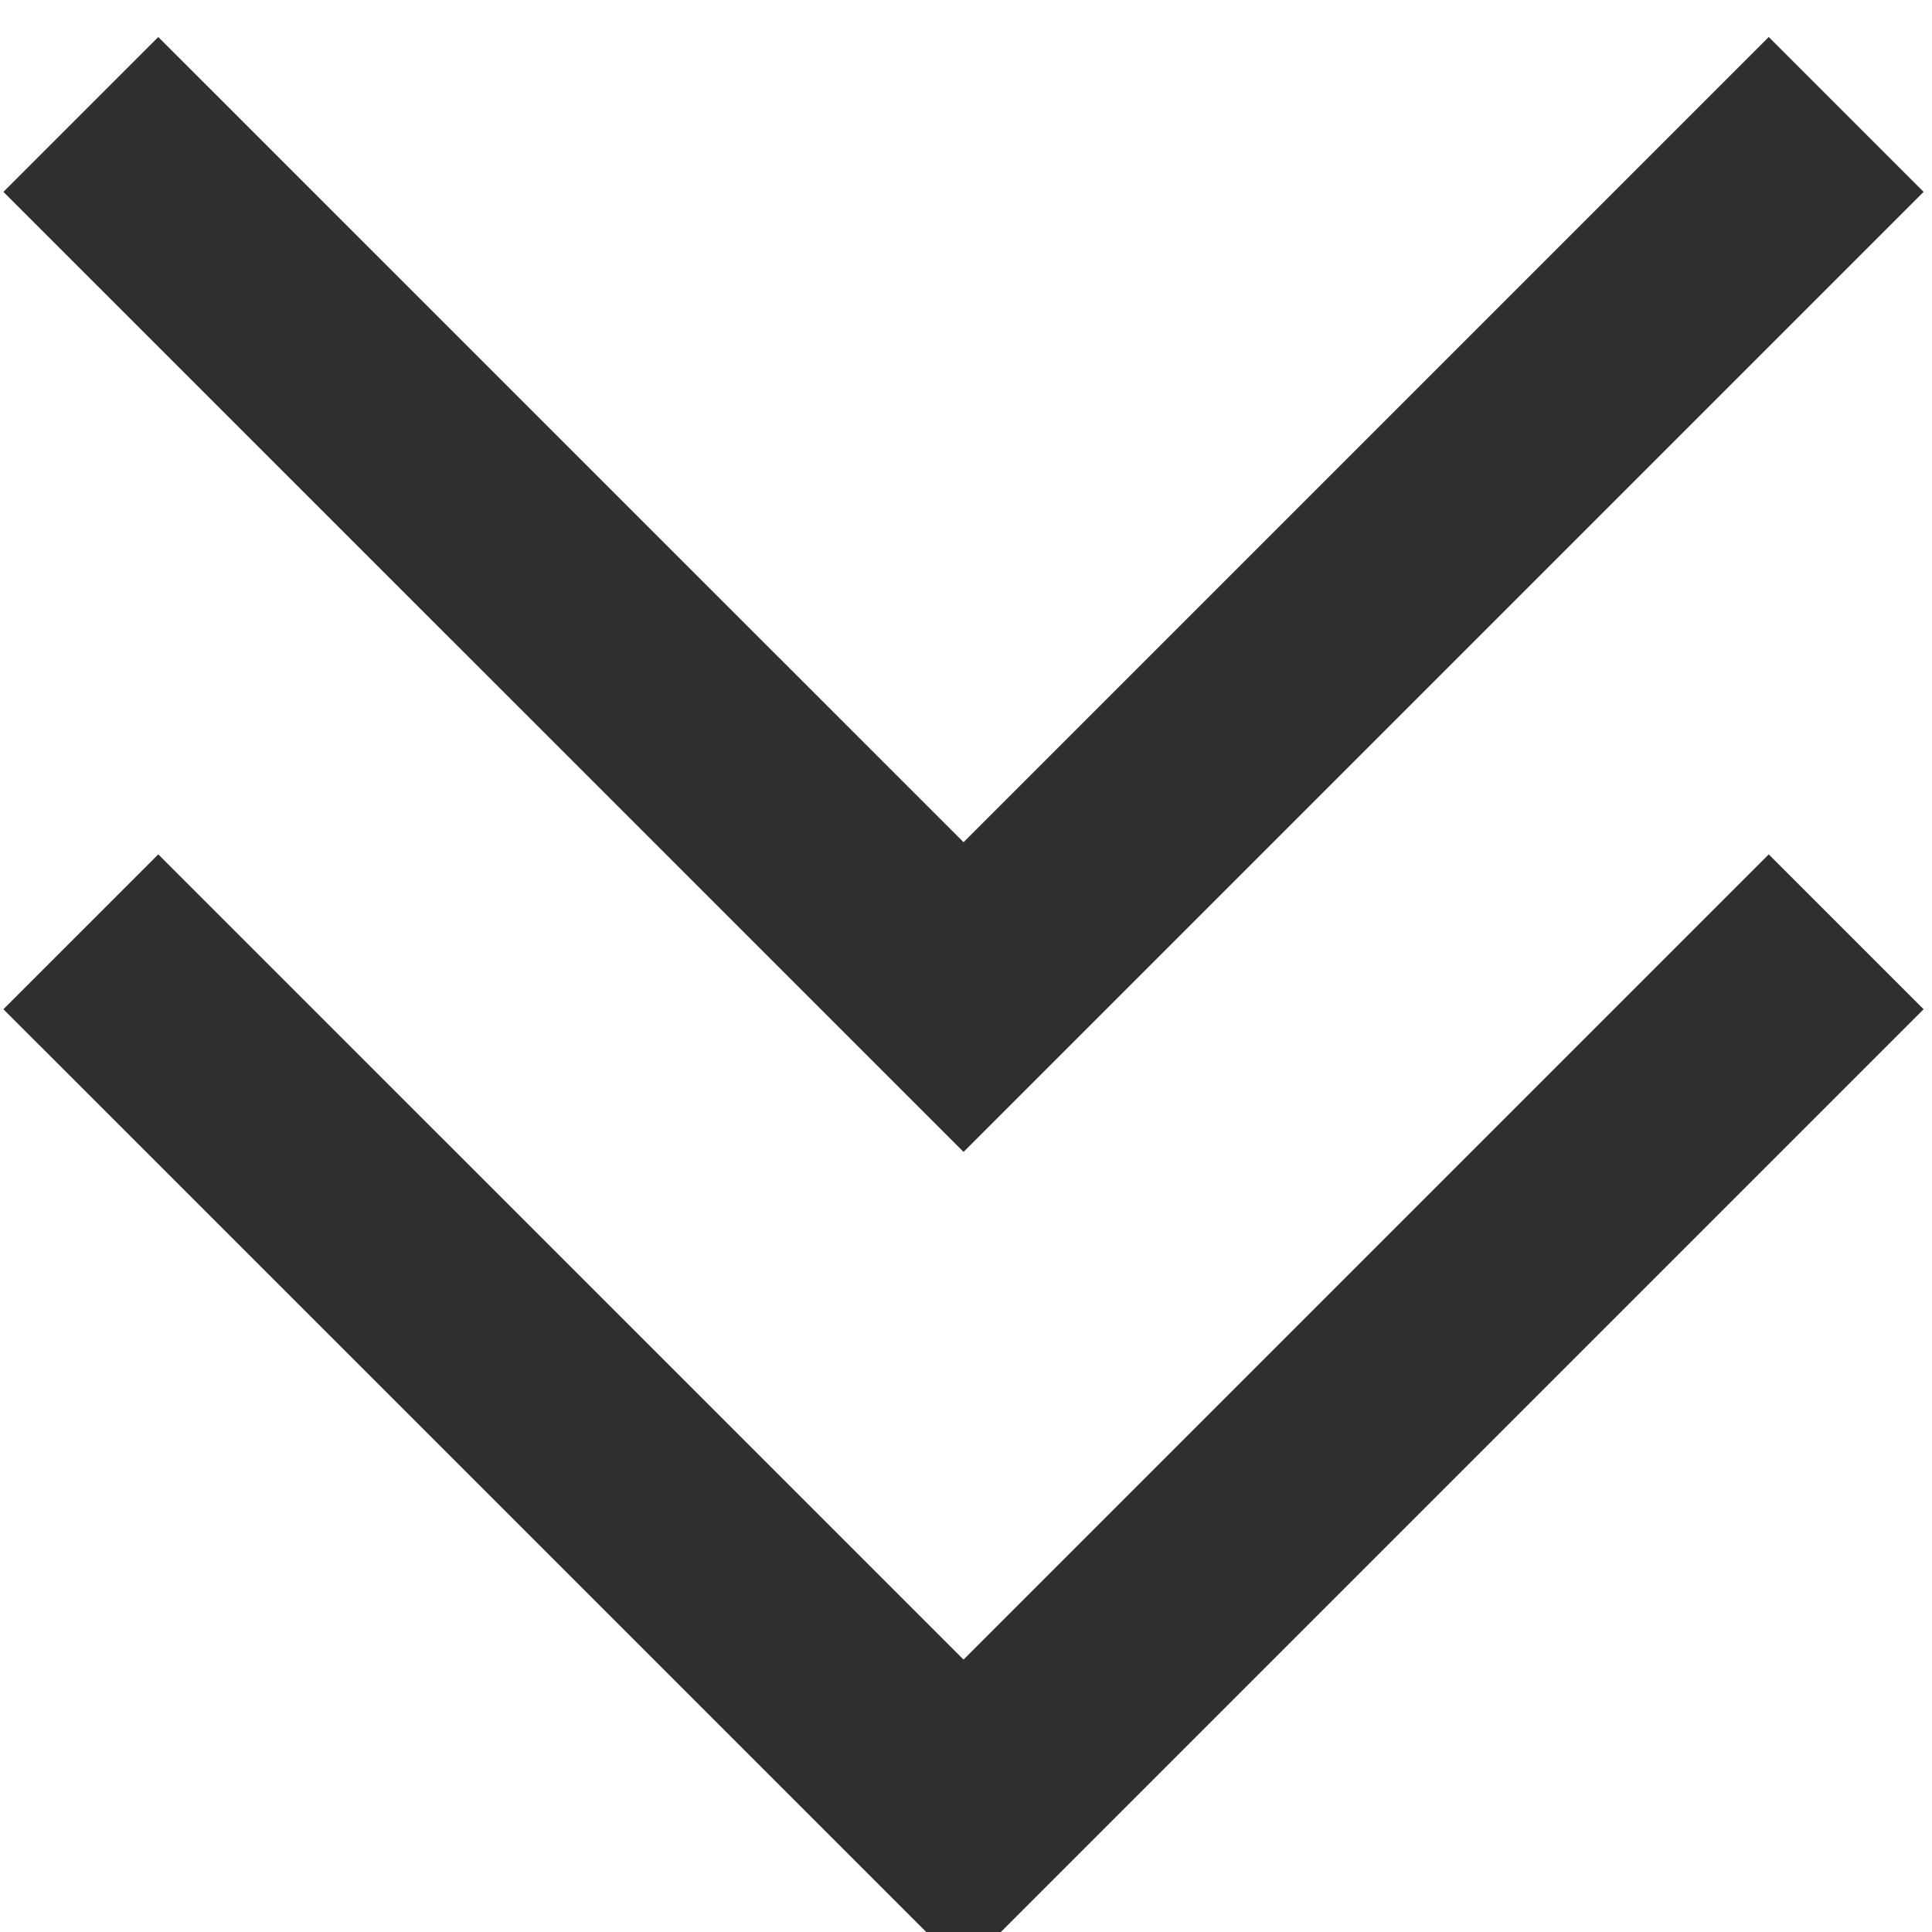
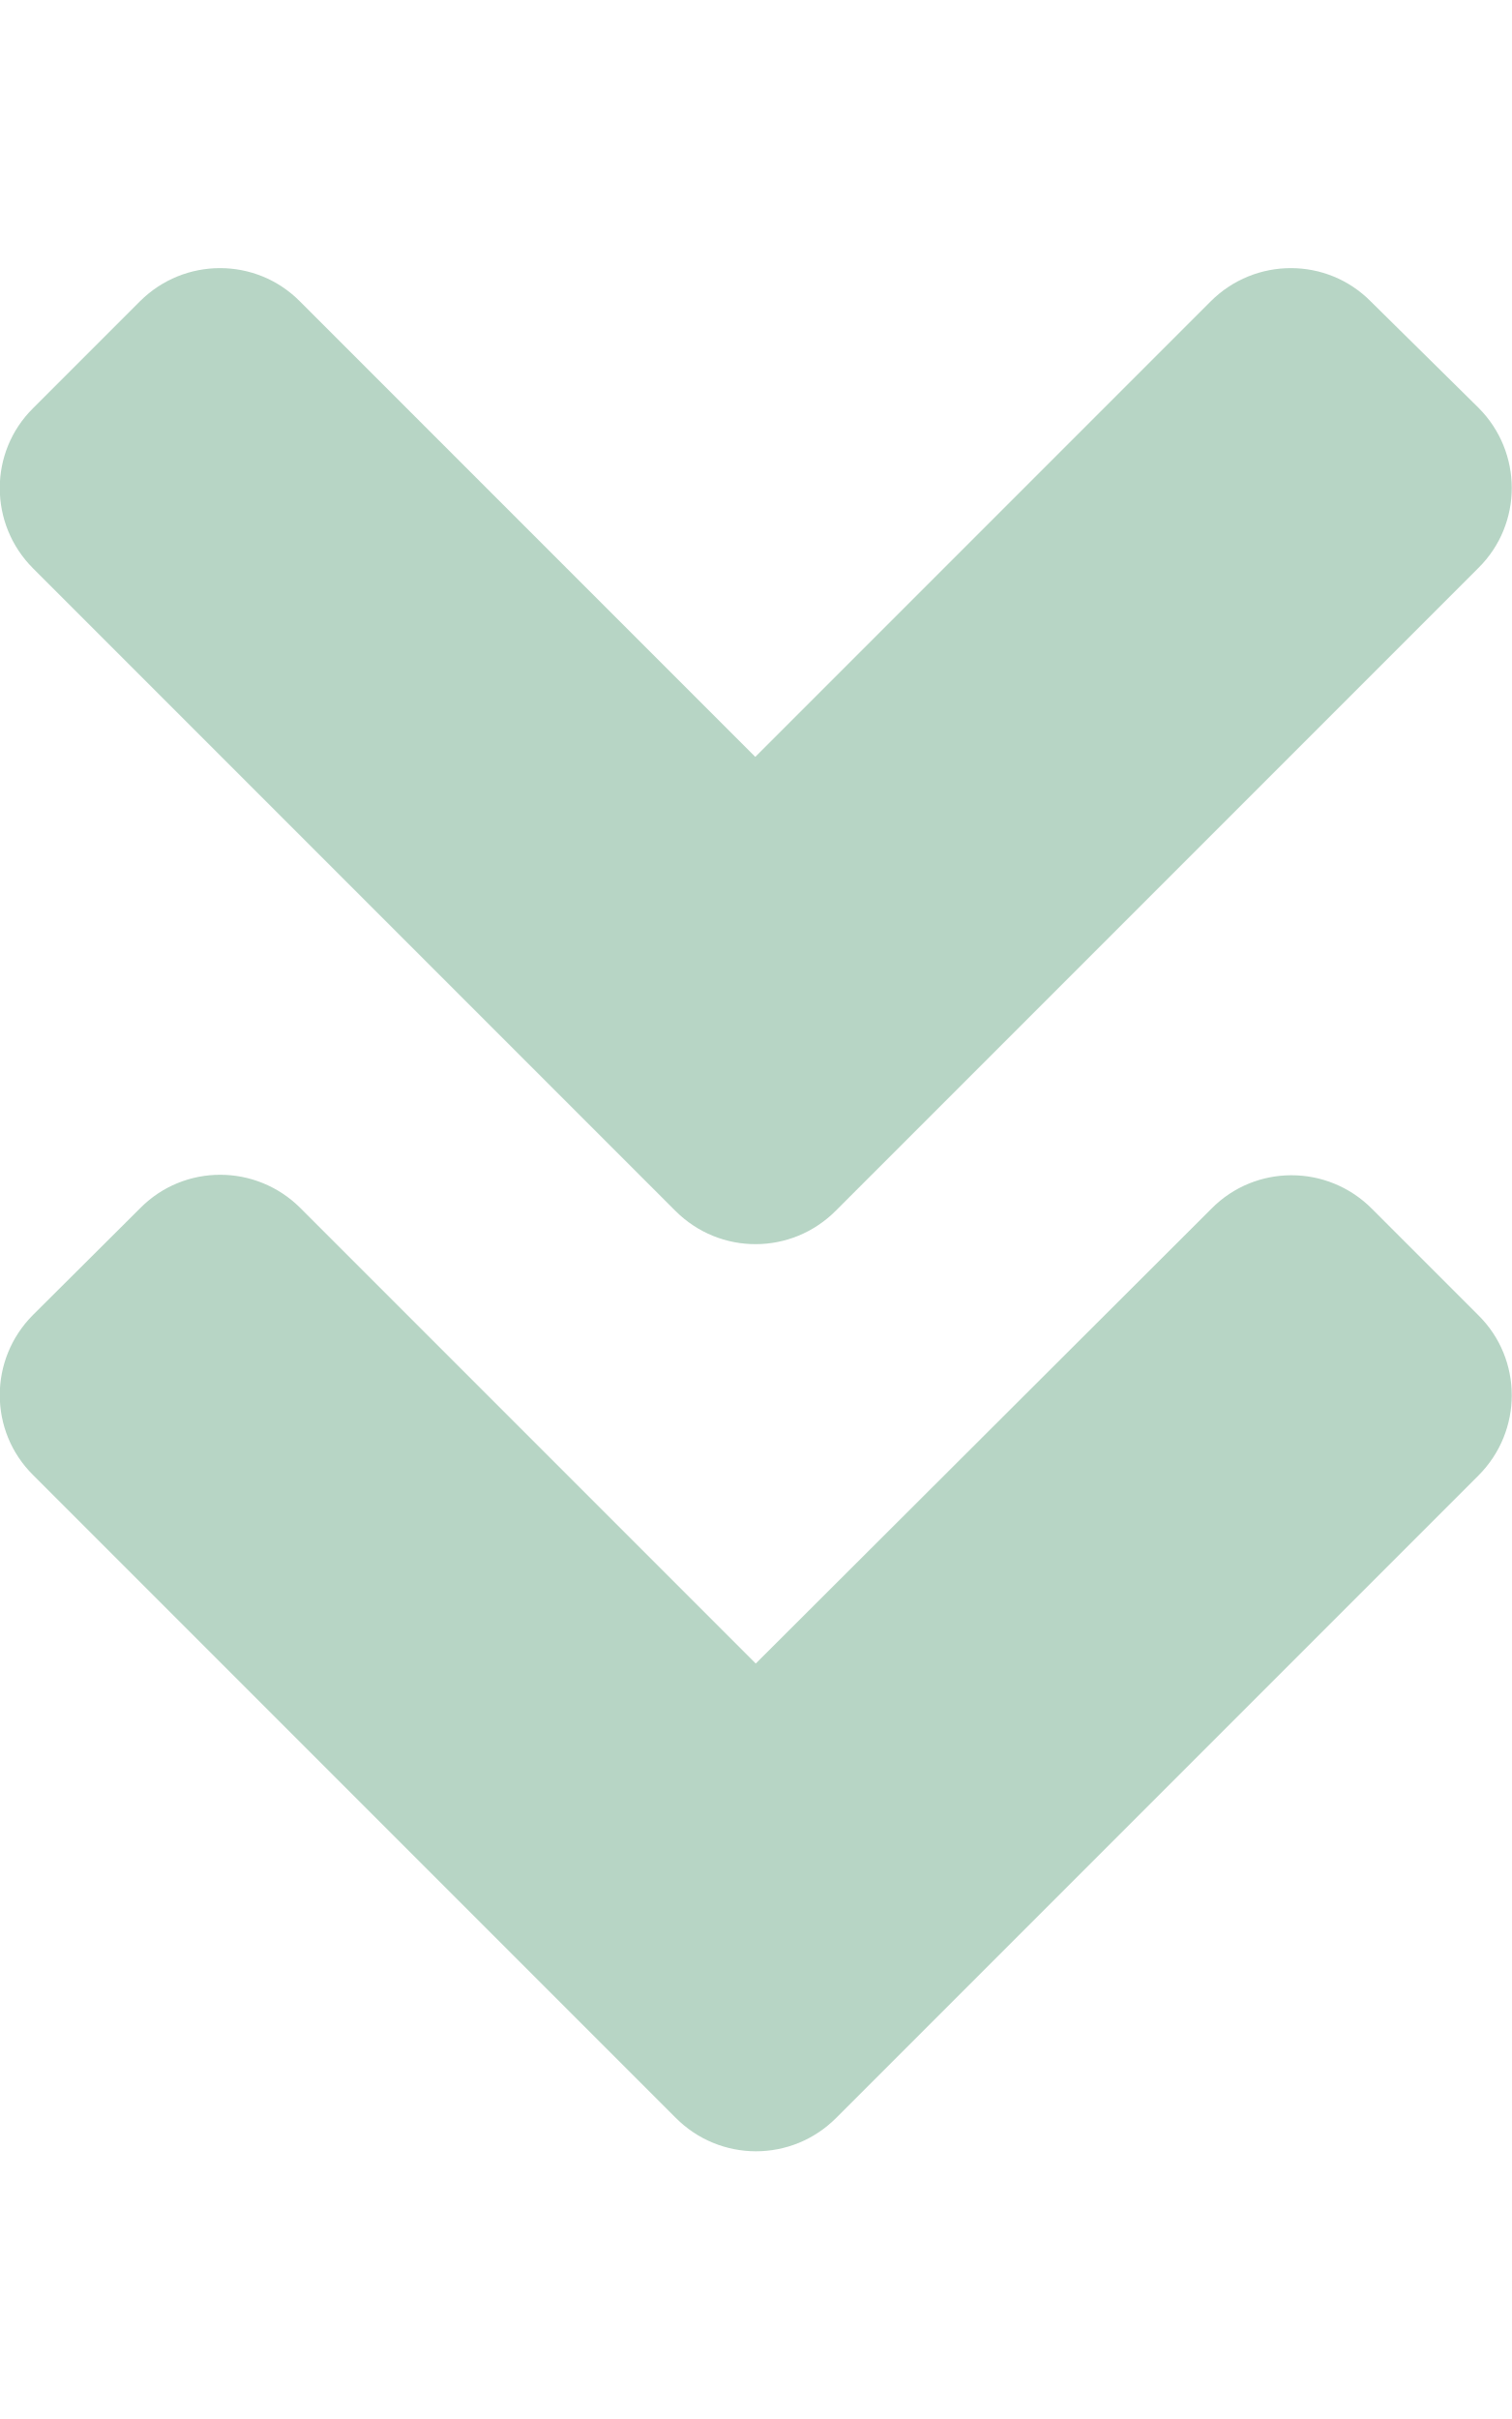
- <svg xmlns="http://www.w3.org/2000/svg" enable-background="new 0 0 26 26" height="26px" id="Layer_1" version="1.1" viewBox="0 0 26 26" width="26px" xml:space="preserve">
-   <g>
-     <polygon fill="rgba(0, 0, 0, 0.815)" points="0.046,2.582 2.13,0.498 12.967,11.334 23.803,0.498 25.887,2.582 12.967,15.502  " />
-     <polygon fill="rgba(0, 0, 0, 0.815)" points="0.046,13.582 2.13,11.498 12.967,22.334 23.803,11.498 25.887,13.582 12.967,26.502  " />
-   </g>
+ <svg xmlns="http://www.w3.org/2000/svg" aria-hidden="true" focusable="false" data-prefix="fas" data-icon="angle-double-down" class="svg-inline--fa fa-angle-double-down fa-w-10" role="img" viewBox="0 0 320 512">
+   <path fill="#a9cdb9d5" d="M143 256.3L7 120.3c-9.4-9.4-9.4-24.6 0-33.9l22.6-22.6c9.4-9.4 24.6-9.4 33.9 0l96.4 96.4 96.4-96.4c9.4-9.4 24.6-9.4 33.9 0L313 86.3c9.4 9.4 9.4 24.6 0 33.9l-136 136c-9.4 9.5-24.6 9.5-34 .1zm34 192l136-136c9.4-9.4 9.4-24.6 0-33.9l-22.6-22.6c-9.4-9.4-24.6-9.4-33.9 0L160 352.1l-96.4-96.4c-9.4-9.4-24.6-9.4-33.9 0L7 278.3c-9.4 9.4-9.4 24.6 0 33.9l136 136c9.4 9.5 24.6 9.5 34 .1z">
+ </path>
</svg>
